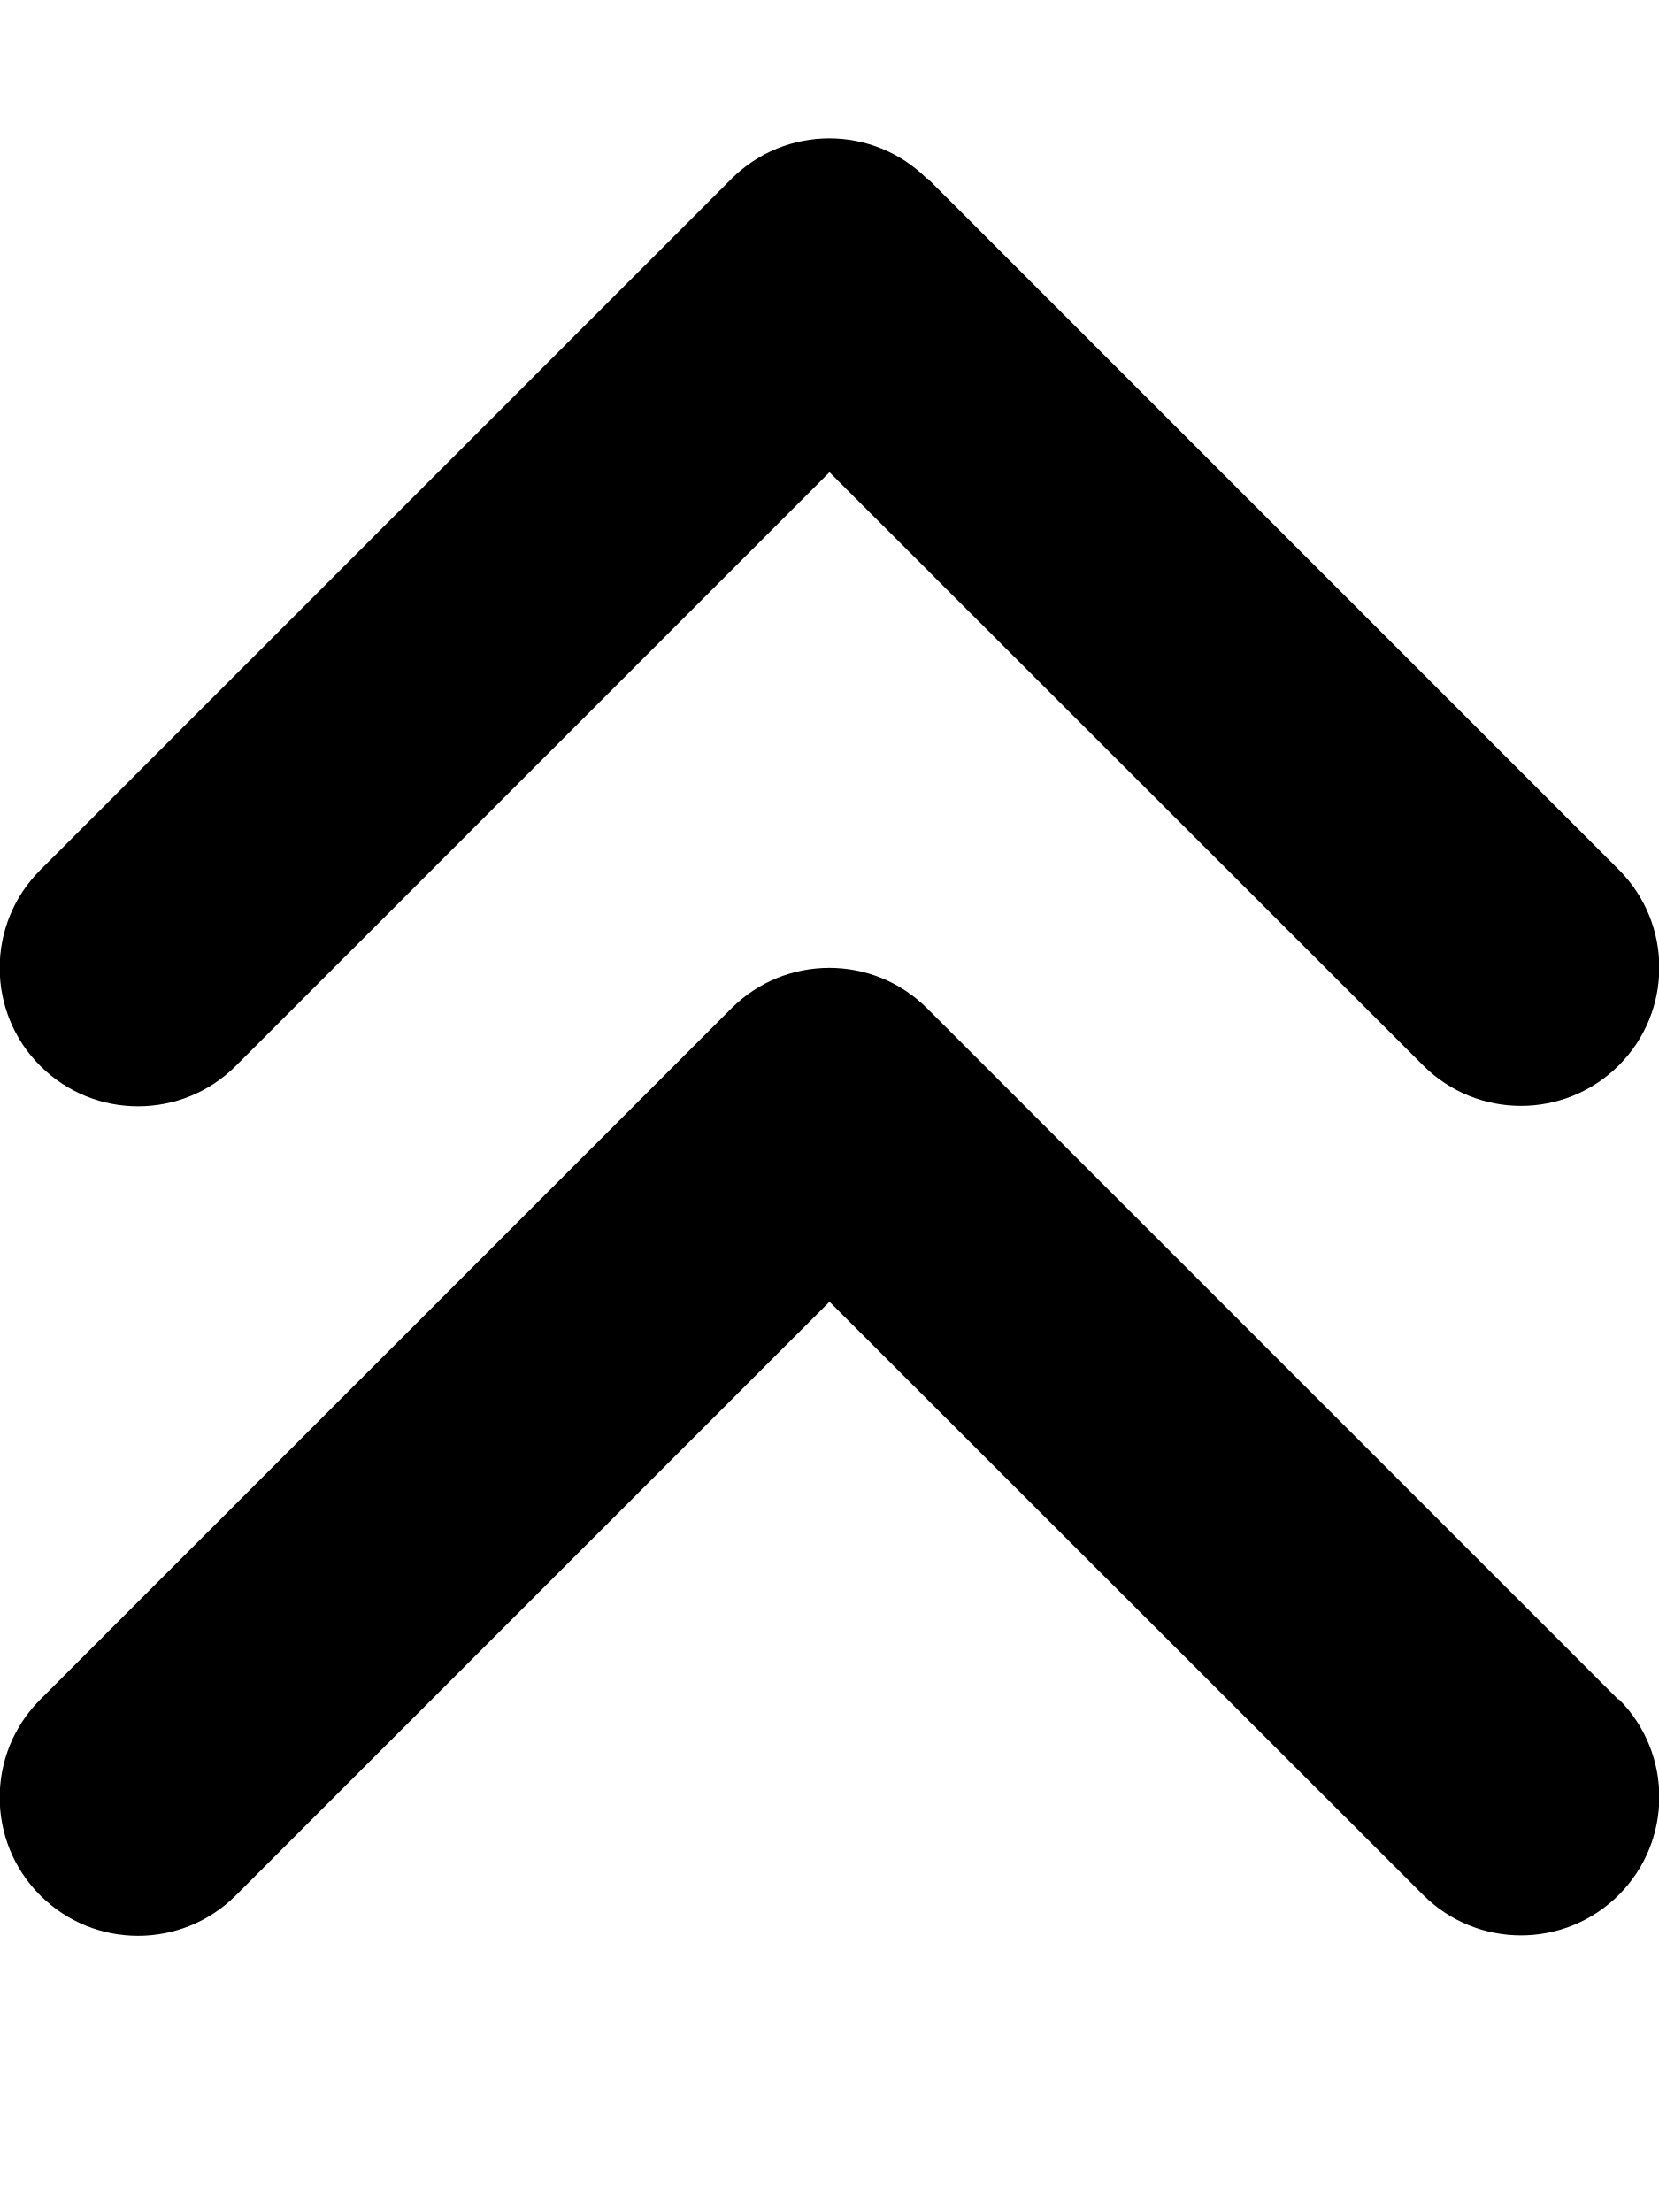
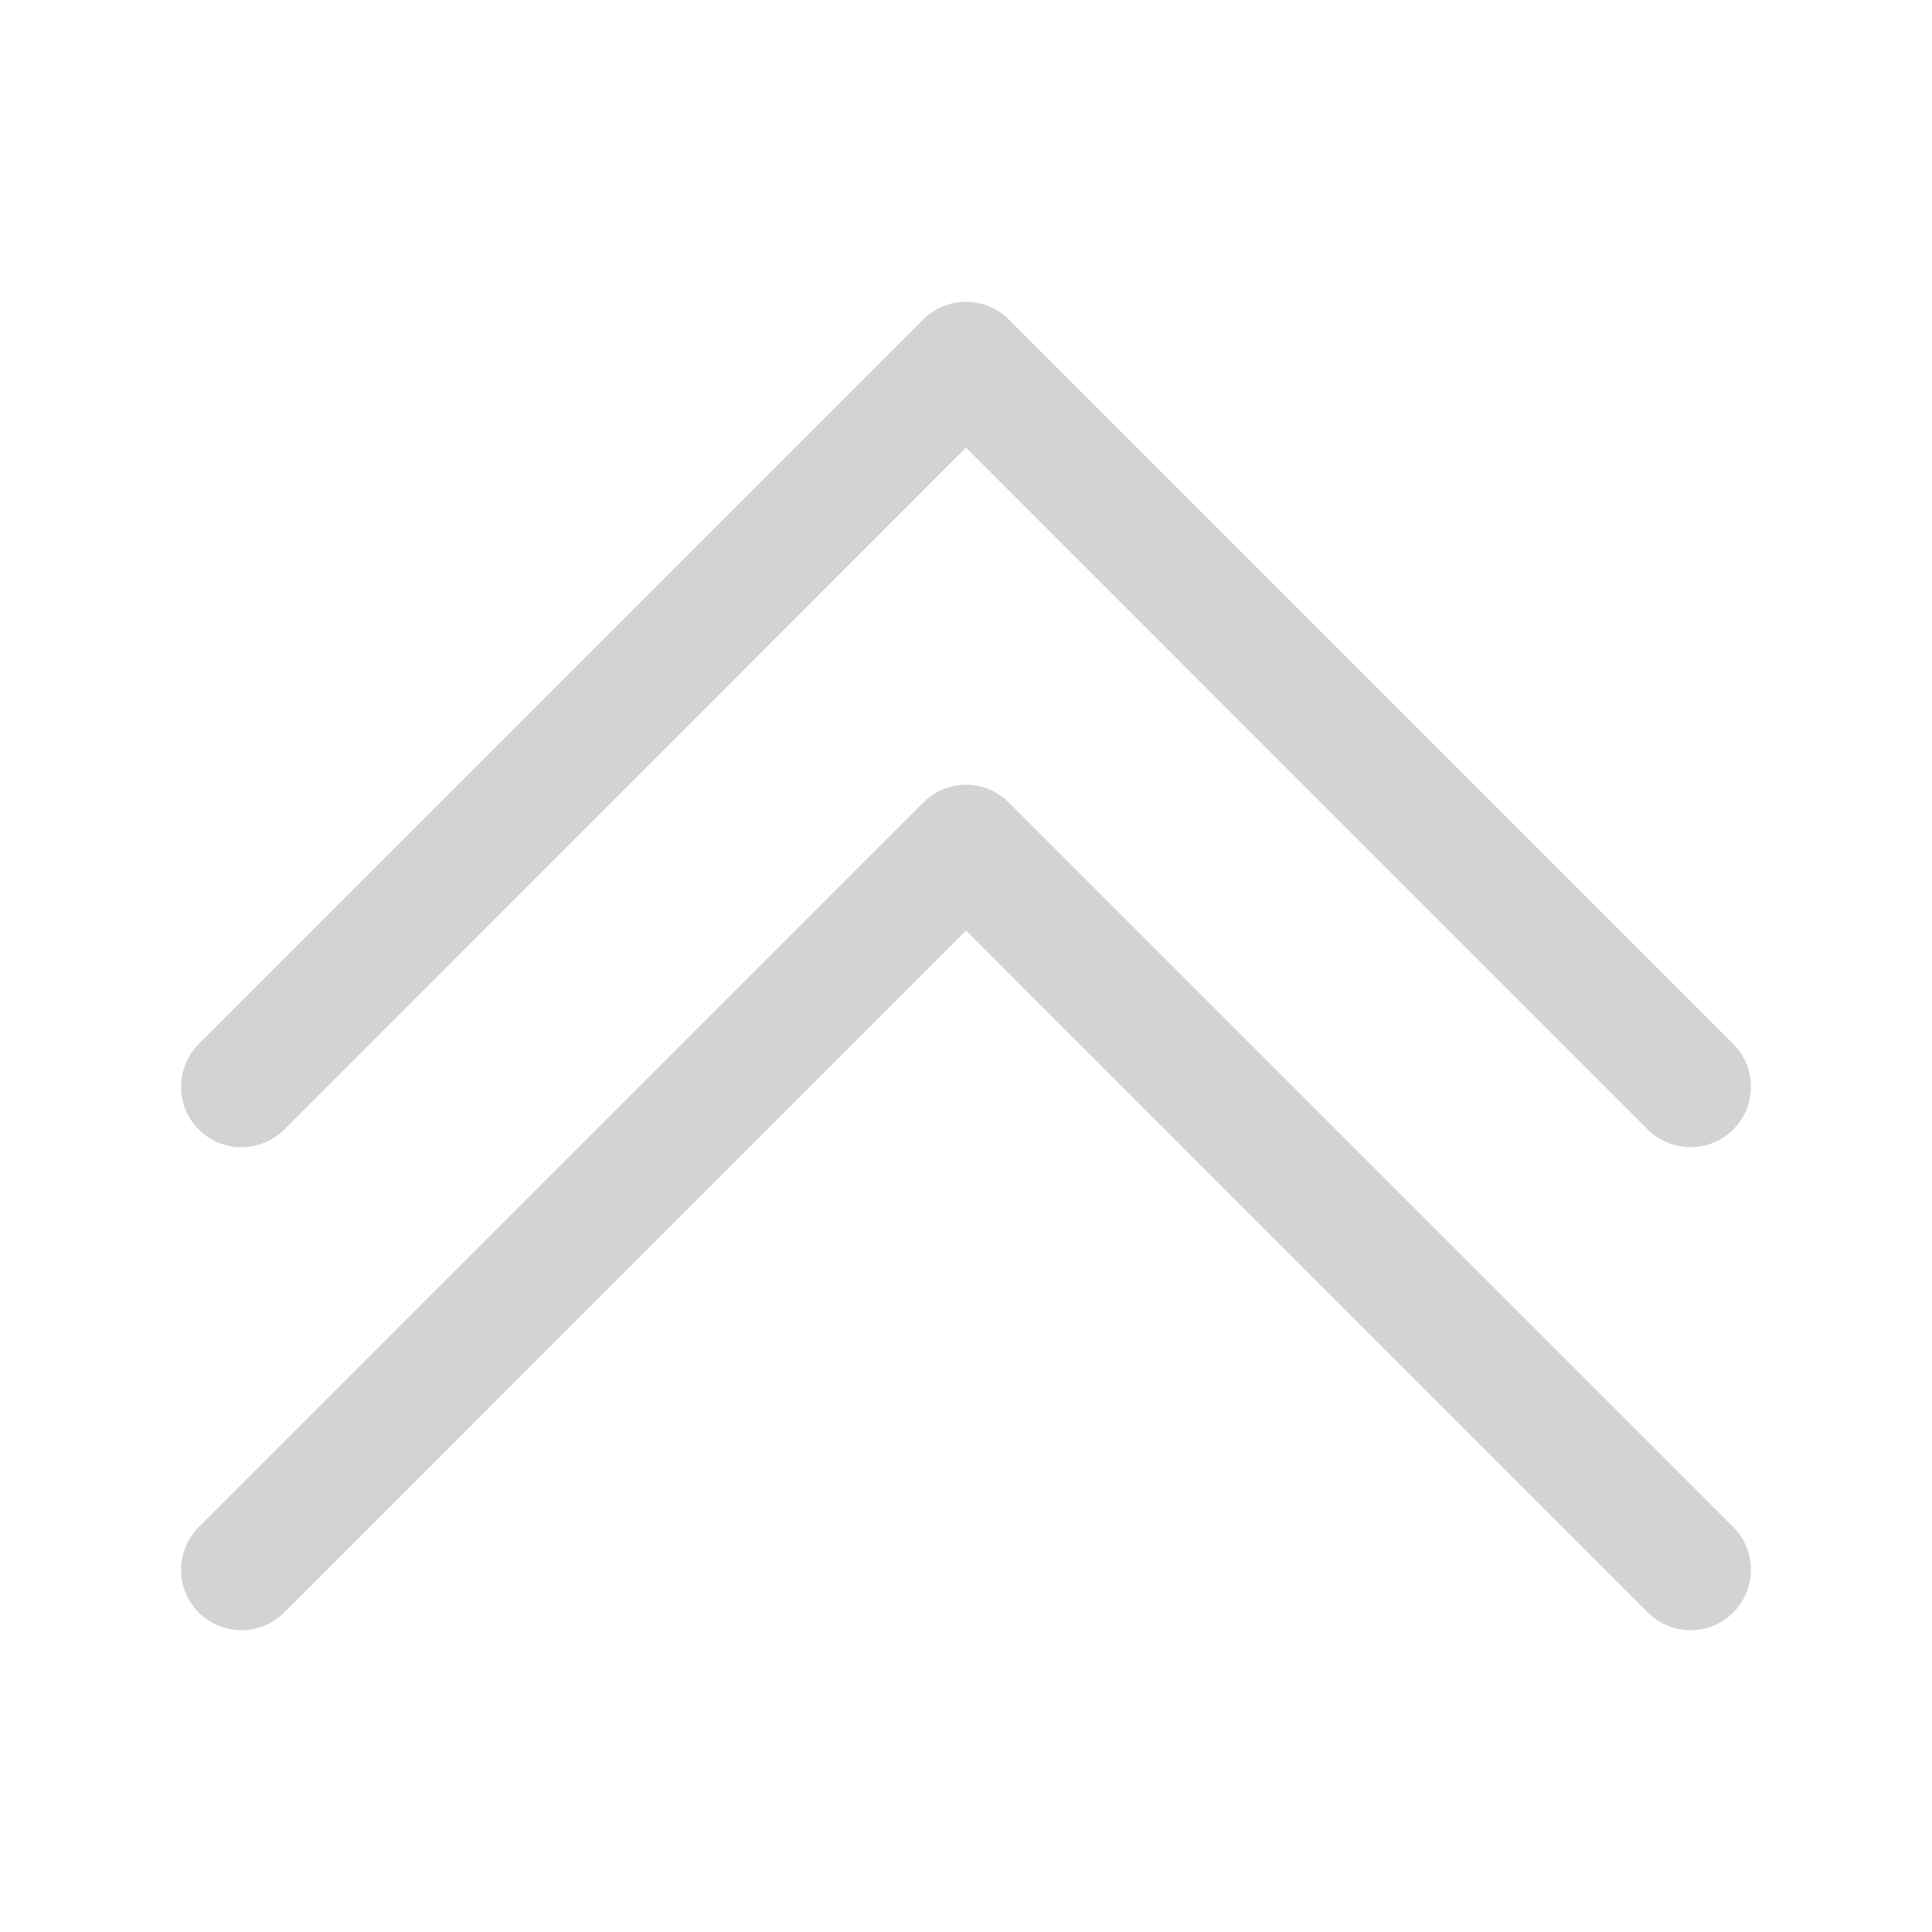
- <svg xmlns="http://www.w3.org/2000/svg" viewBox="0 0 384 512">
-   <path d="M214.6 41.4c-12.5-12.5-32.8-12.5-45.3 0l-160 160c-12.5 12.5-12.5 32.8 0 45.3s32.8 12.5 45.3 0L192 109.3 329.4 246.6c12.5 12.5 32.8 12.5 45.3 0s12.5-32.8 0-45.3l-160-160zm160 352l-160-160c-12.5-12.5-32.8-12.5-45.3 0l-160 160c-12.5 12.5-12.5 32.8 0 45.3s32.8 12.5 45.3 0L192 301.3 329.4 438.6c12.5 12.5 32.8 12.5 45.3 0s12.5-32.8 0-45.3z" />
+ <svg xmlns="http://www.w3.org/2000/svg" width="16" height="16" fill="rgb(212, 211, 211)" class="bi bi-chevron-double-up" viewBox="0 0 16 16">
+   <path fill-rule="evenodd" d="M7.646 2.646a.5.5 0 0 1 .708 0l6 6a.5.5 0 0 1-.708.708L8 3.707 2.354 9.354a.5.5 0 1 1-.708-.708l6-6z" />
+   <path fill-rule="evenodd" d="M7.646 6.646a.5.5 0 0 1 .708 0l6 6a.5.5 0 0 1-.708.708L8 7.707l-5.646 5.647a.5.5 0 0 1-.708-.708l6-6z" />
</svg>
